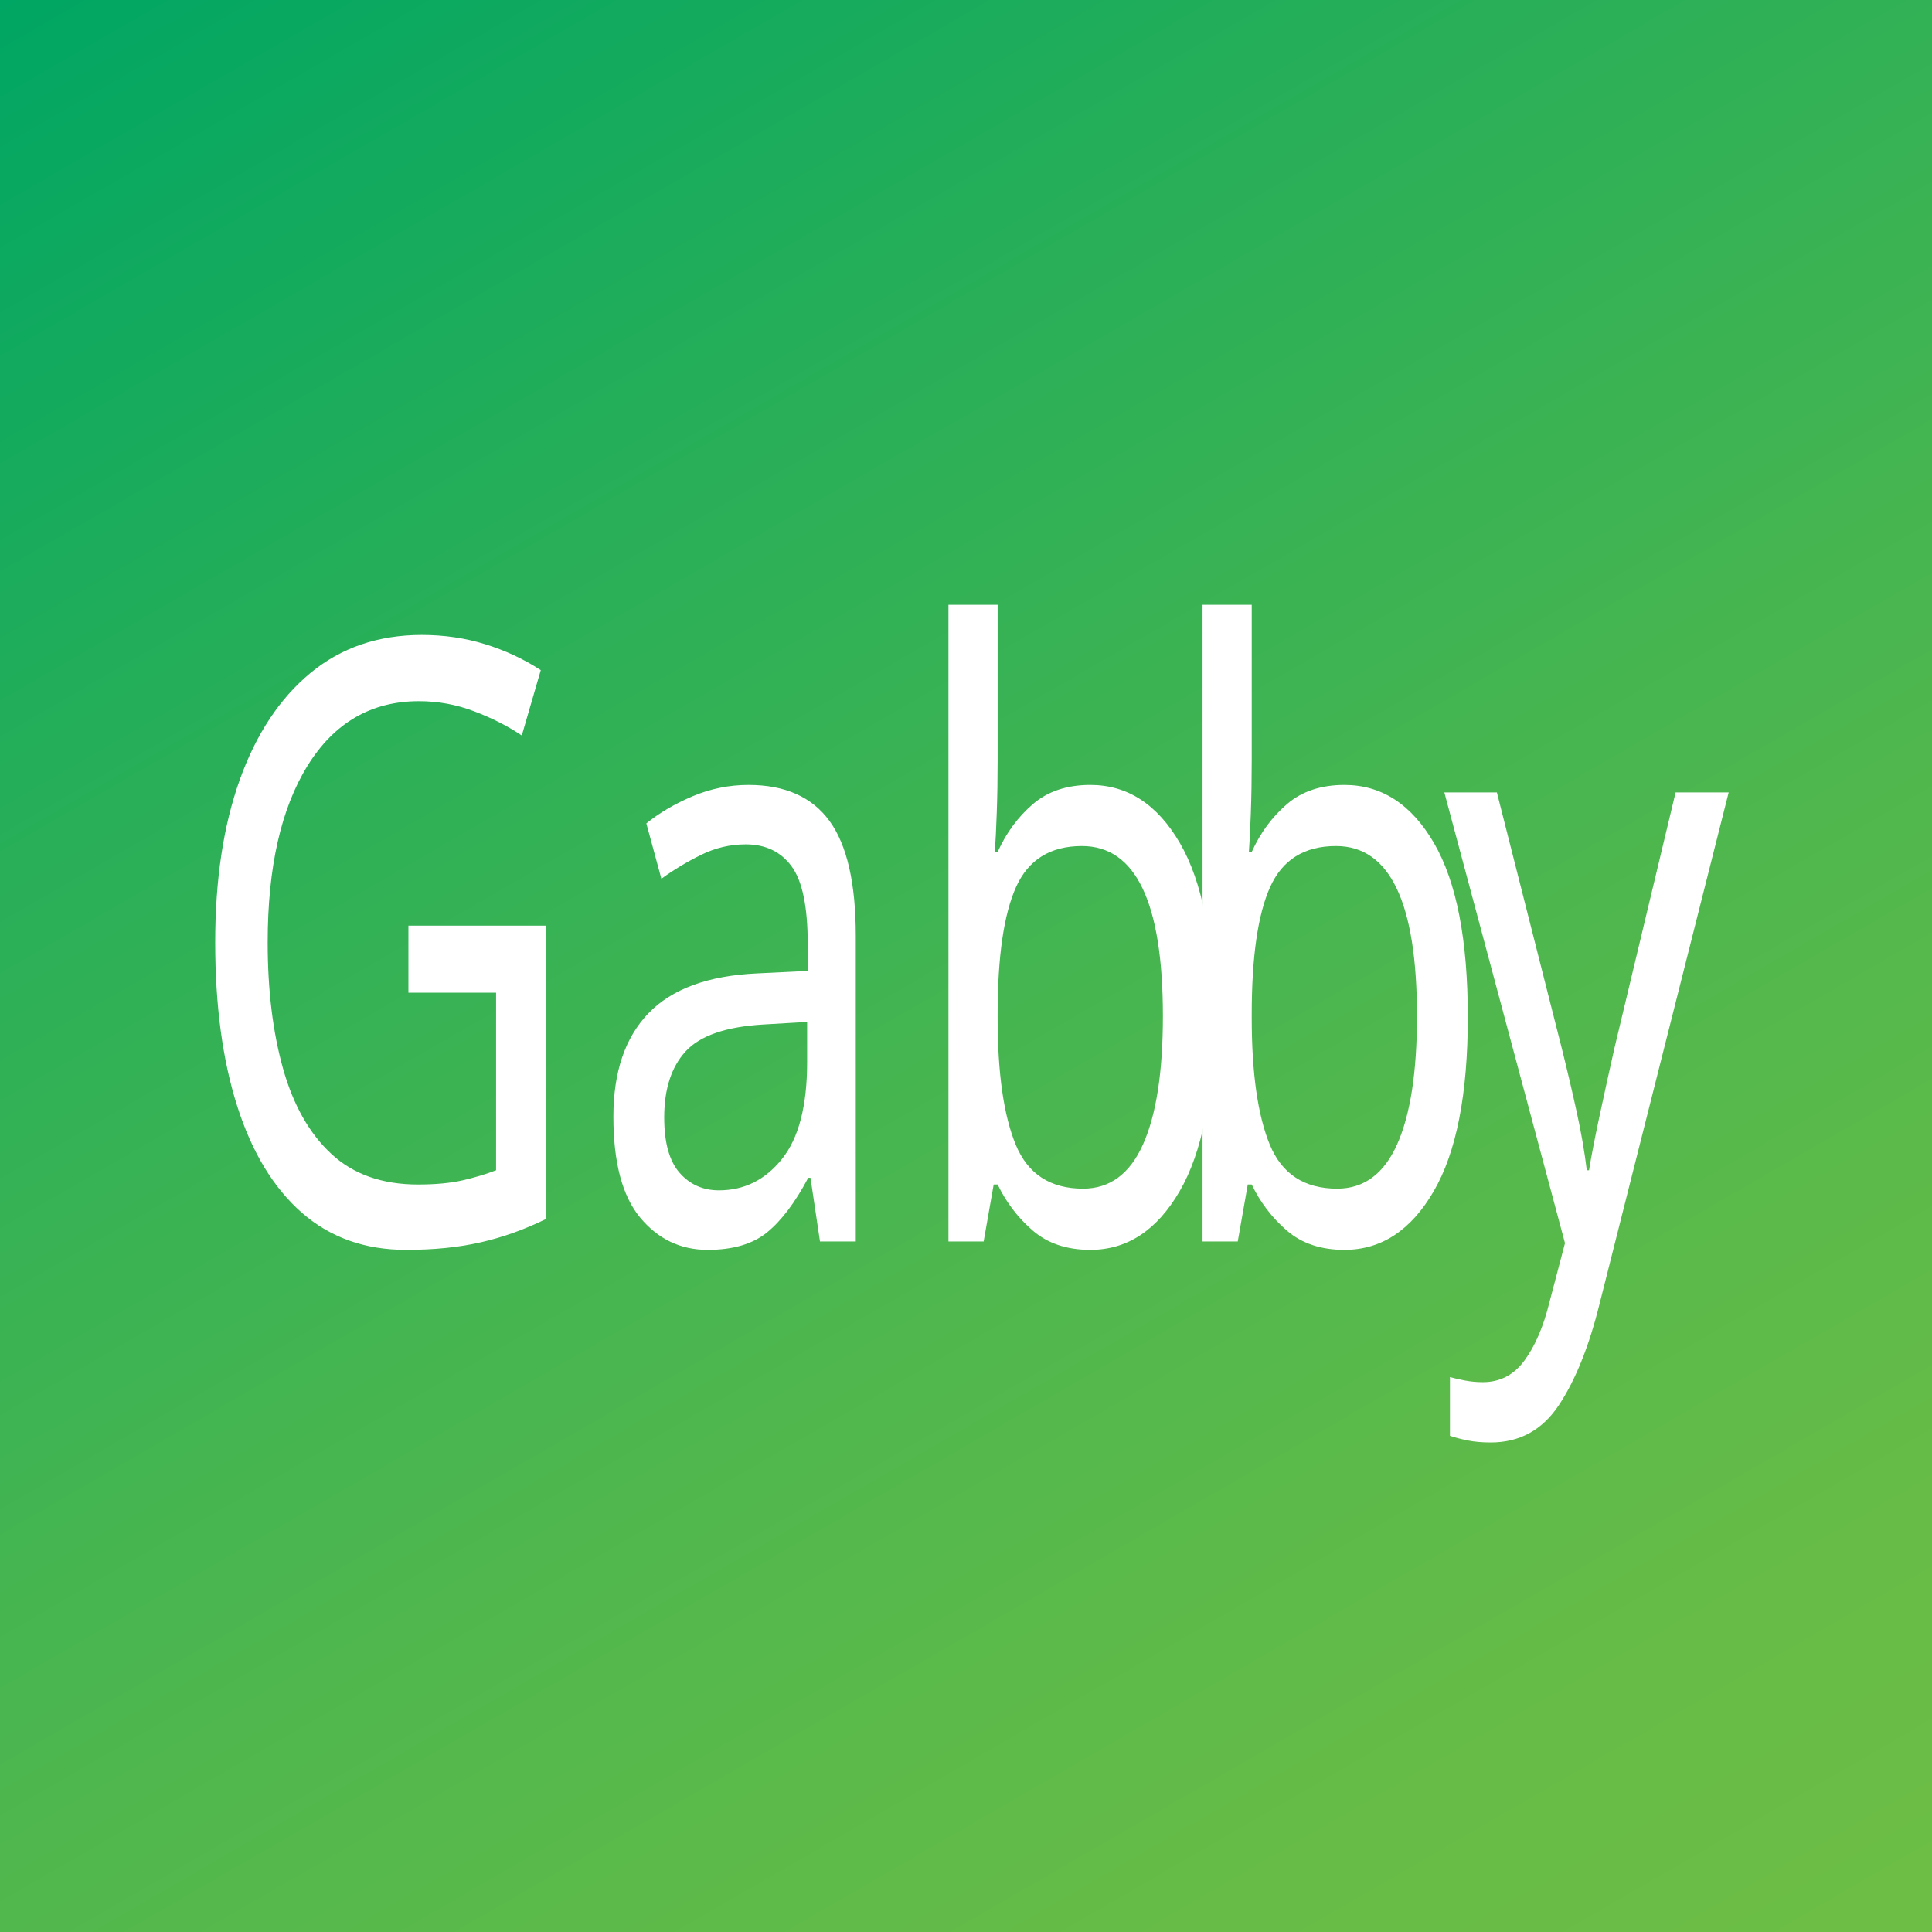
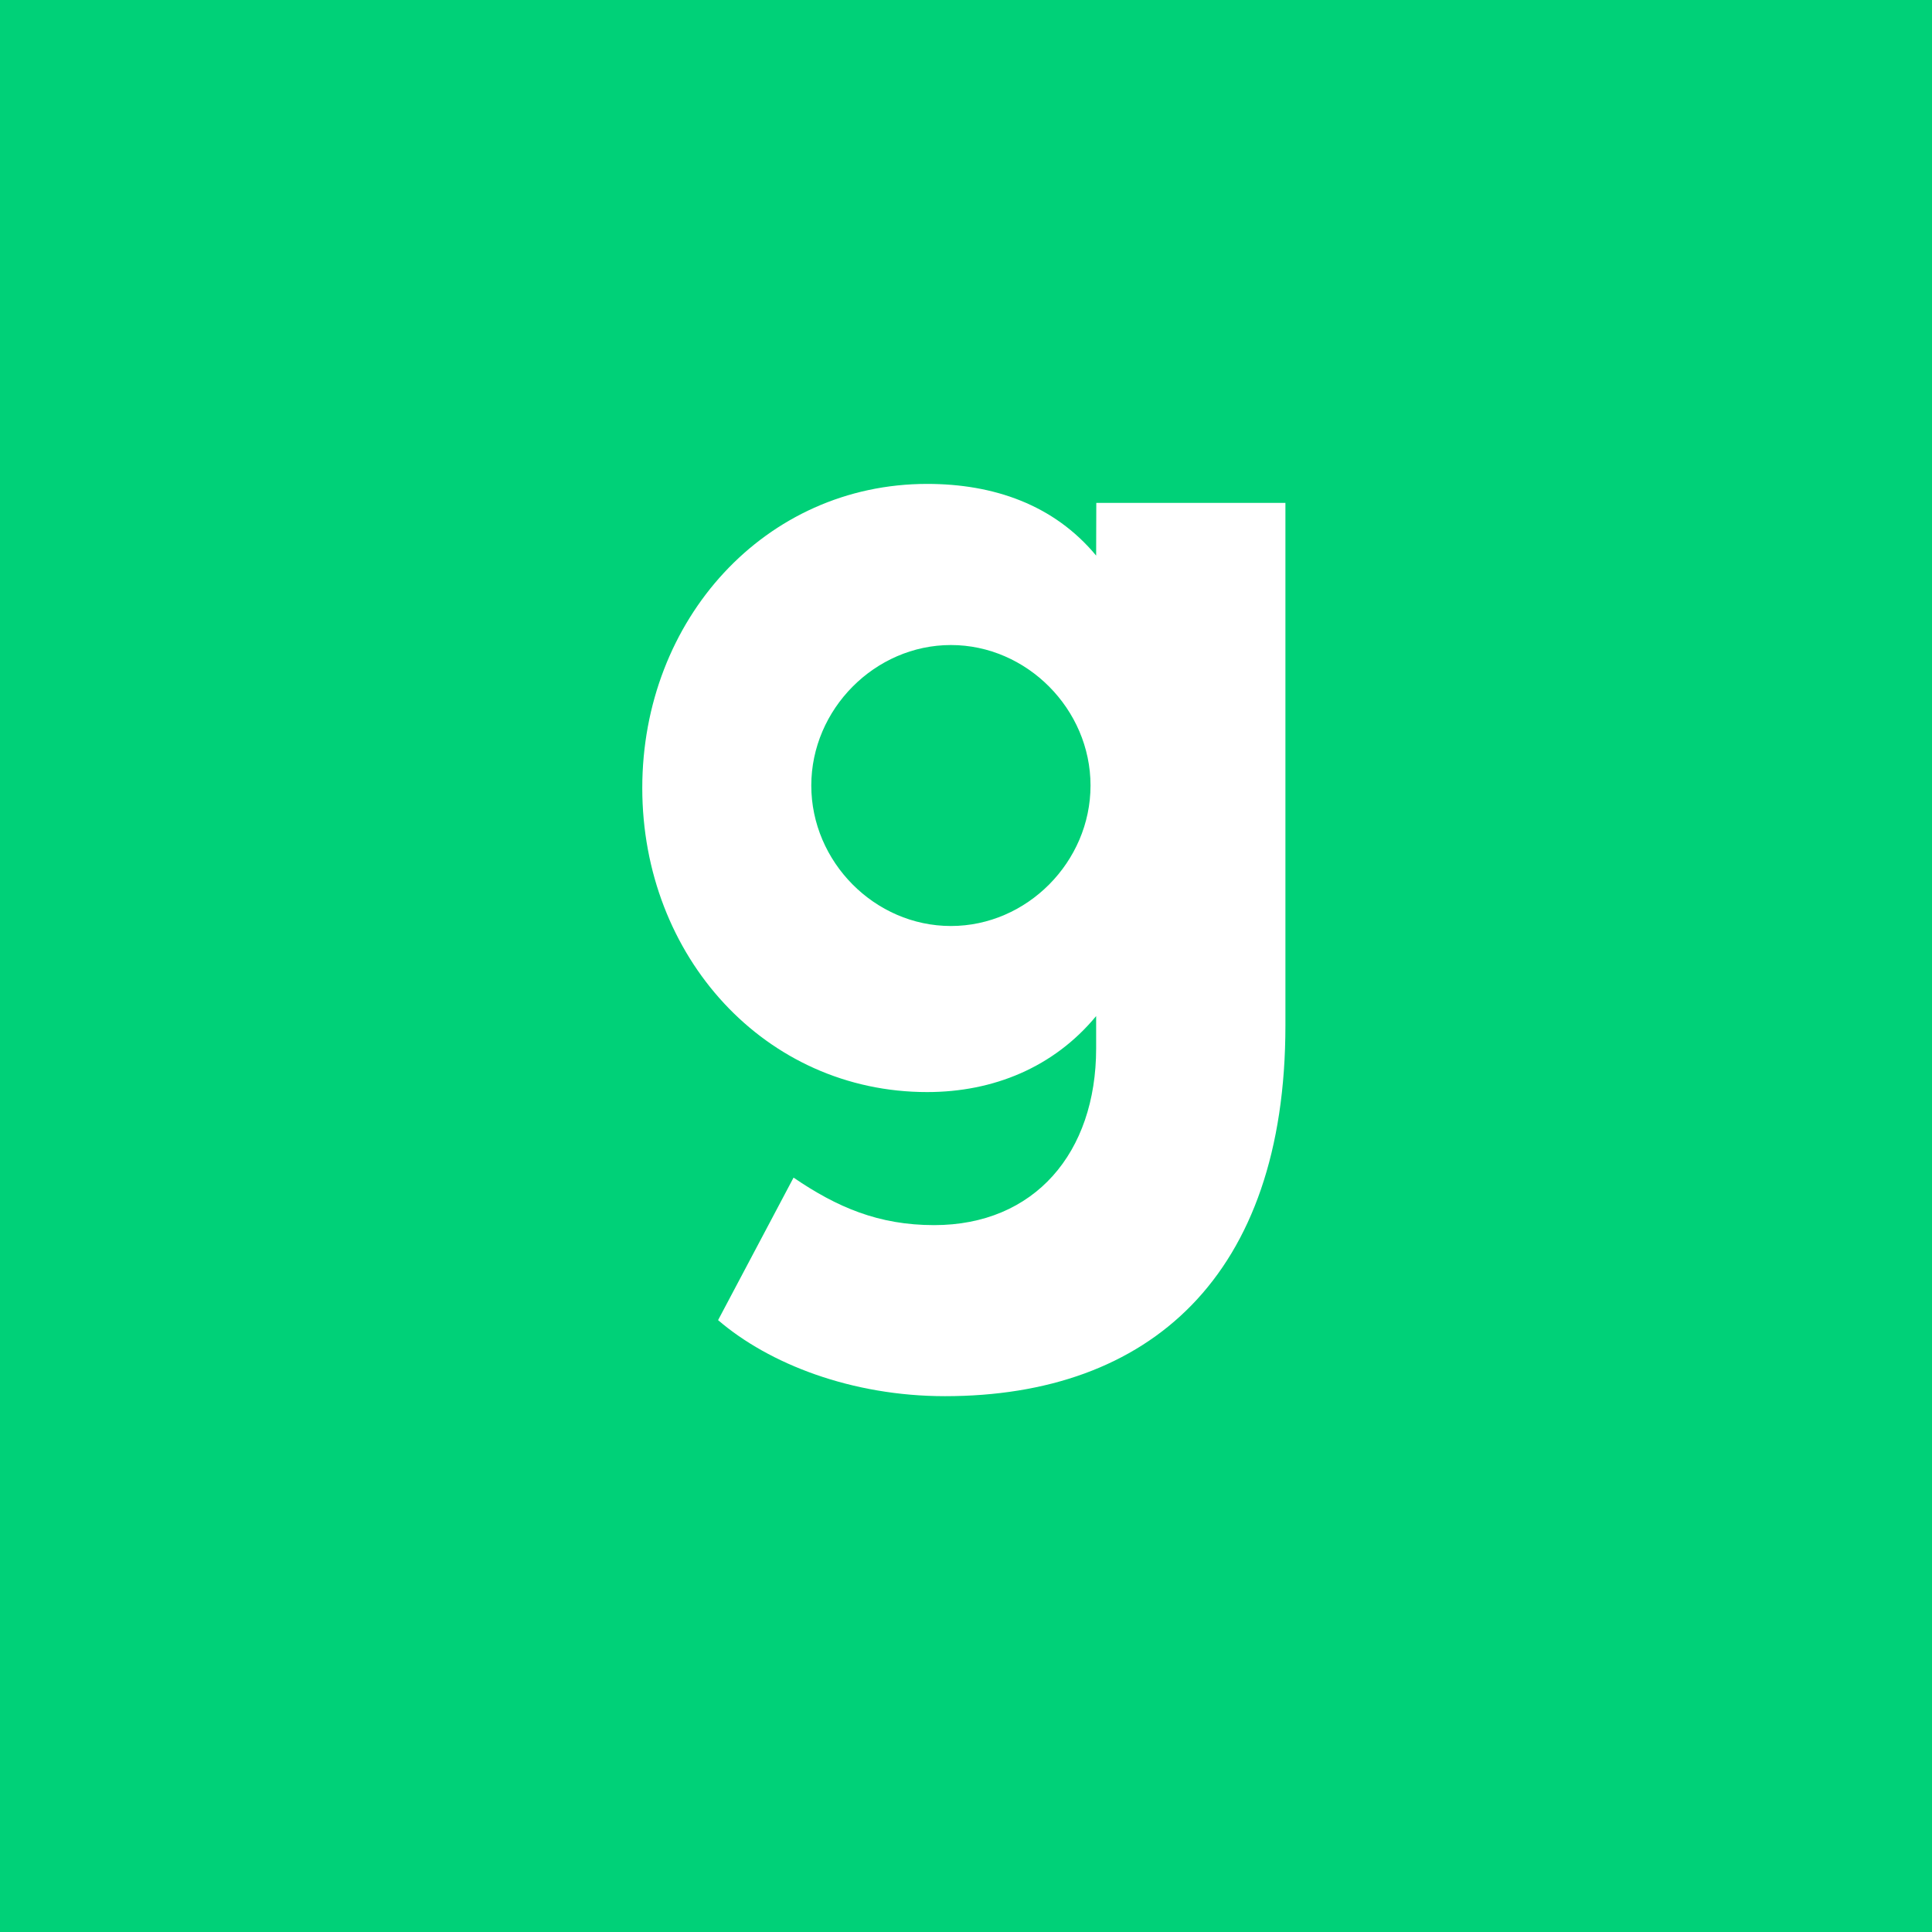
<svg xmlns="http://www.w3.org/2000/svg" viewBox="0 0 512 512">
  <defs>
-     <style>.cls-1{fill:url(#linear-gradient);}.cls-2{font-size:148px;fill:#fff;font-family:AllerDisplay-Regular, Aller Display;}.cls-3{letter-spacing:-0.05em;}</style>
-     <linearGradient id="linear-gradient" x1="81.15" y1="-46.85" x2="430.85" y2="558.85" gradientUnits="userSpaceOnUse">
-       <stop offset="0" stop-color="#00a663" />
-       <stop offset="0.29" stop-color="#29af58" />
-       <stop offset="0.6" stop-color="#4eb74e" />
-       <stop offset="0.84" stop-color="#65bc47" />
-       <stop offset="1" stop-color="#6dbe45" />
-     </linearGradient>
+     <style>.cls-1{fill:#00d178;}.cls-2{fill:#fff;}</style>
  </defs>
  <g id="Layer_1" data-name="Layer 1">
-     <rect class="cls-1" width="512" height="512" />
+     <g id="logo-gab.com-white-black-01-box-green">
+       <rect class="cls-1" width="512" height="512" />
+     </g>
  </g>
  <g id="Layer_2" data-name="Layer 2">
-     <text class="cls-2" transform="translate(48 329) scale(1 1.5)">Gab<tspan class="cls-3" x="258.11" y="0">b</tspan>
-       <tspan x="334.63" y="0">y</tspan>
-     </text>
+     <path class="cls-2" d="M290.53,133.27h50.12V271.78c0,66.47-36.07,98.22-90.21,98.22-24.74,0-46.63-8.54-60.14-20.15l20-37.77c11.55,7.88,22.56,12.59,37.26,12.59,26.59,0,42.93-19.16,42.93-46.86v-8.54c-11.22,13.57-27.24,20.14-44.78,20.14-42.92,0-75.5-35.91-75.5-80.58s32.58-80.59,75.5-80.59c17.54,0,33.56,5.47,44.78,19ZM252,245.4c20.16,0,37-17,37-37.23s-16.88-37.23-37-37.23-37,17-37,37.23S231.81,245.4,252,245.4Z" />
  </g>
</svg>
